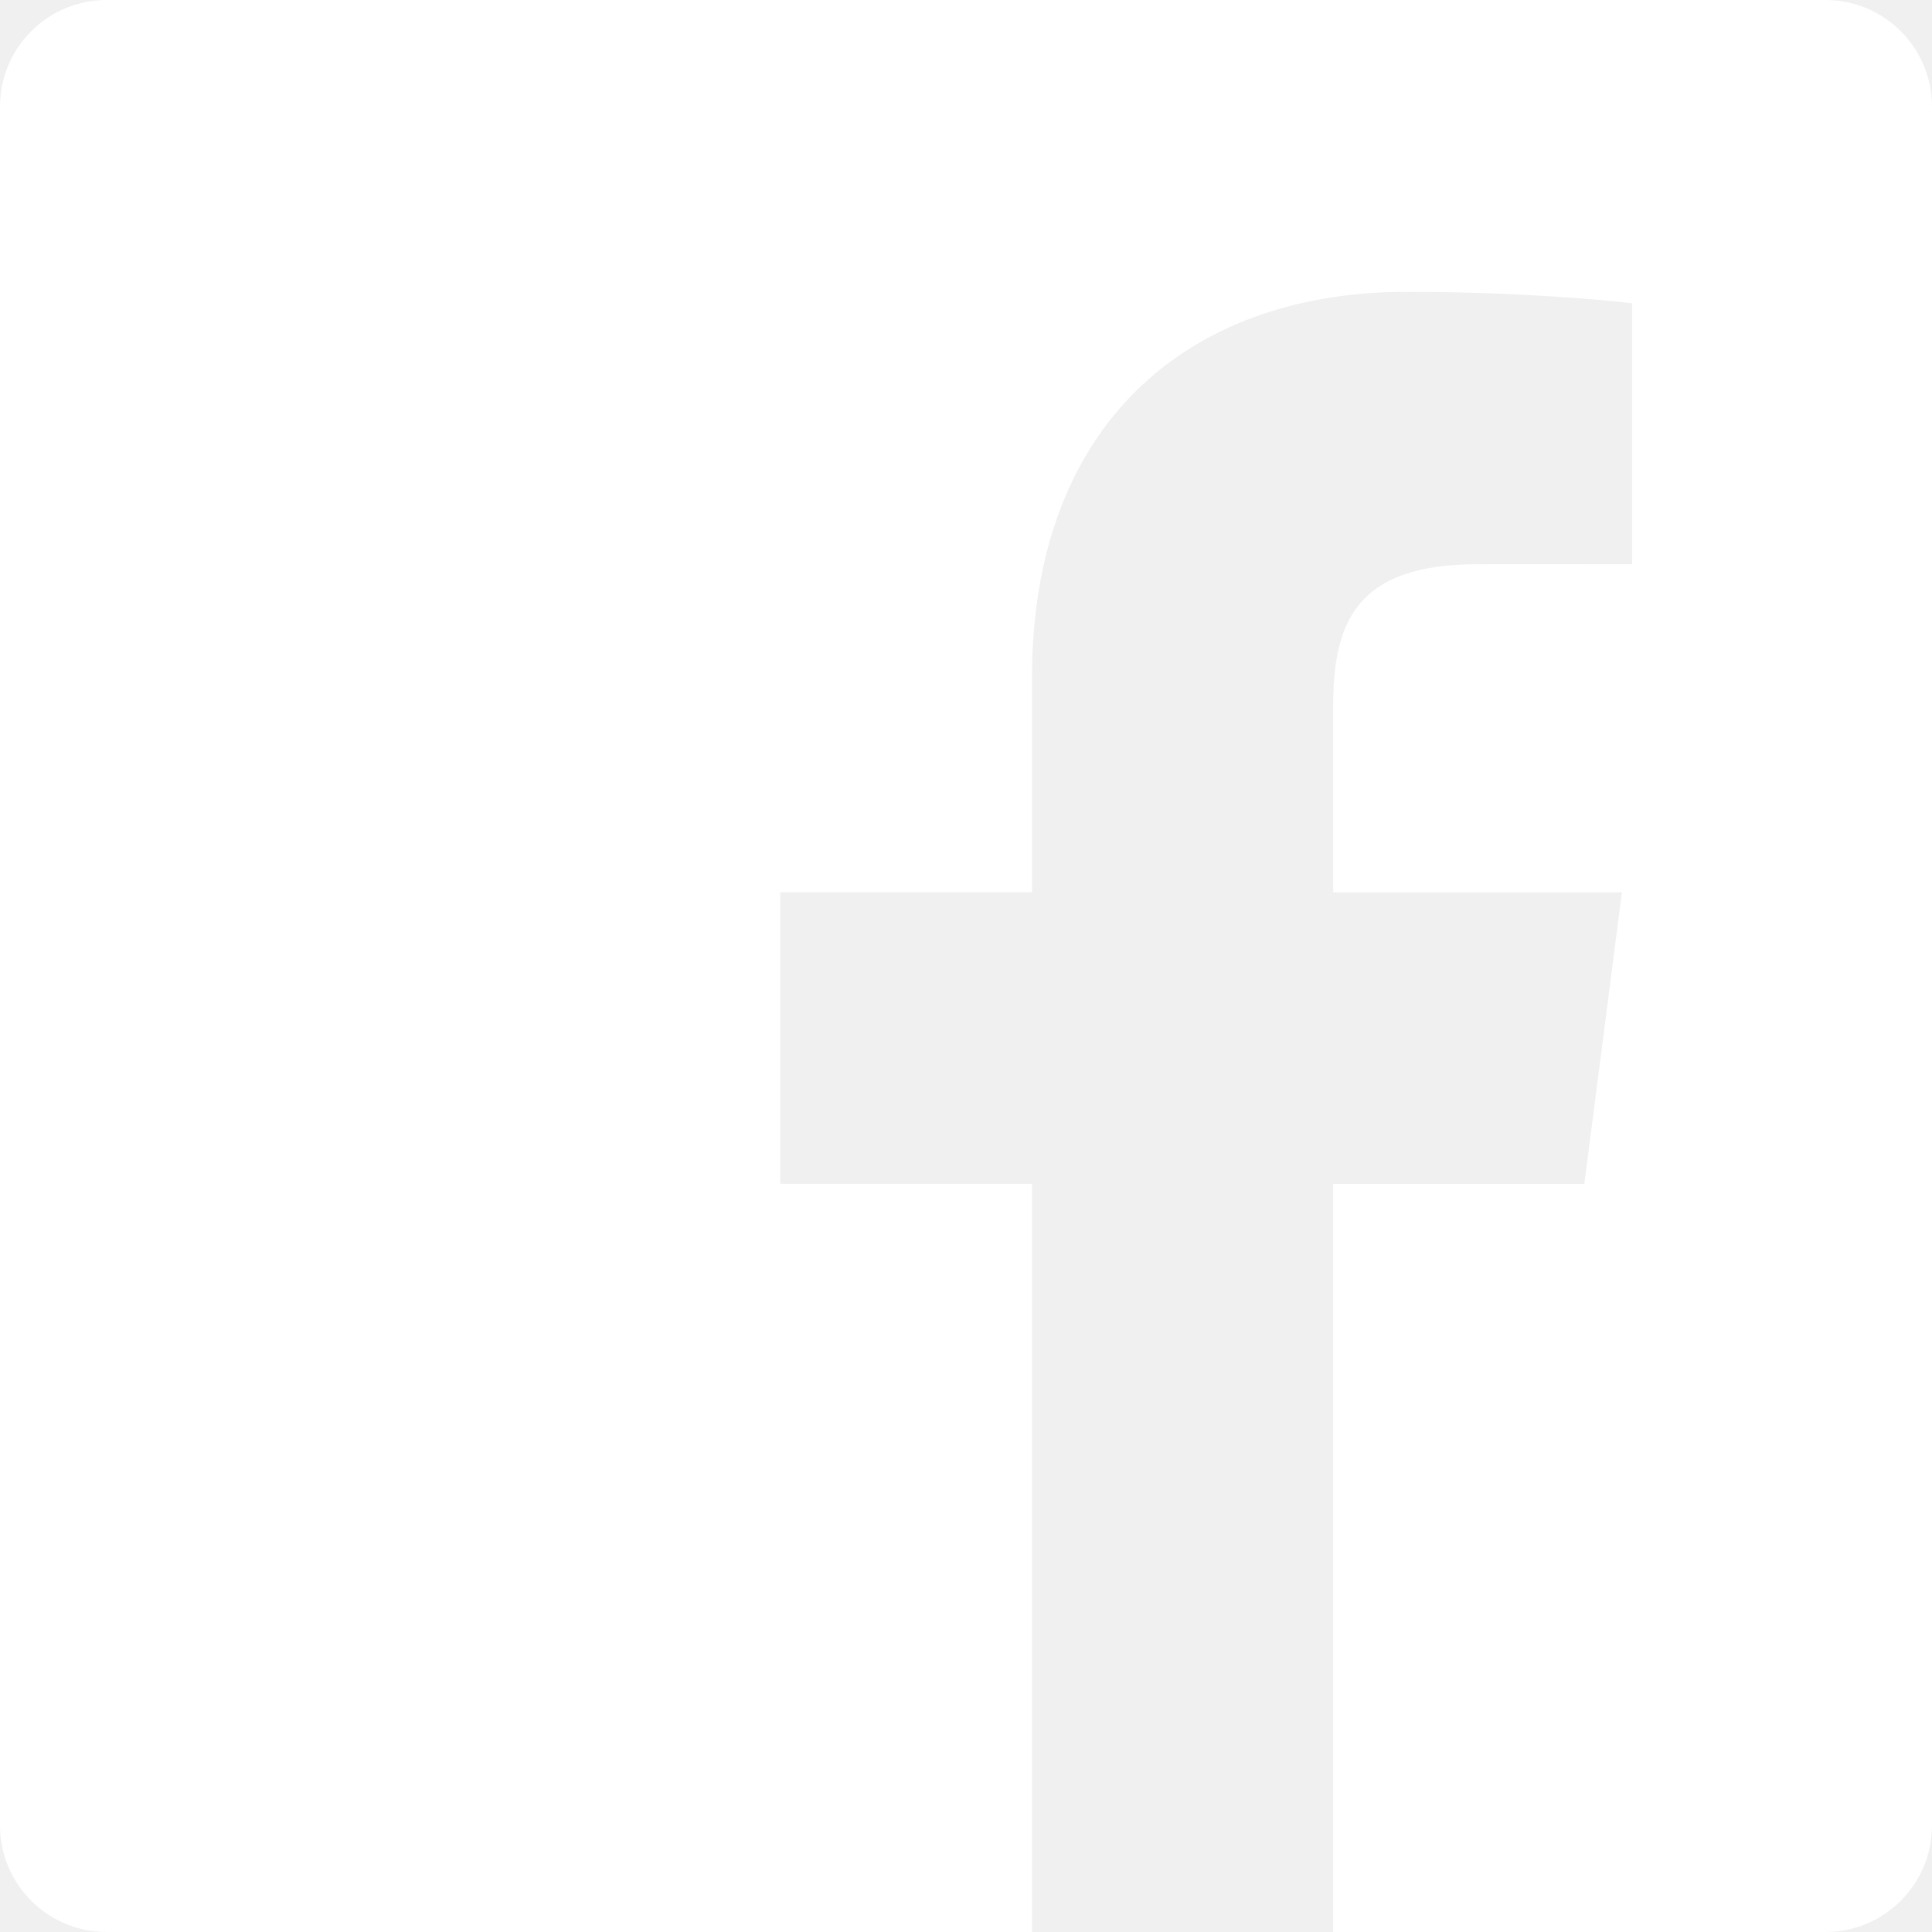
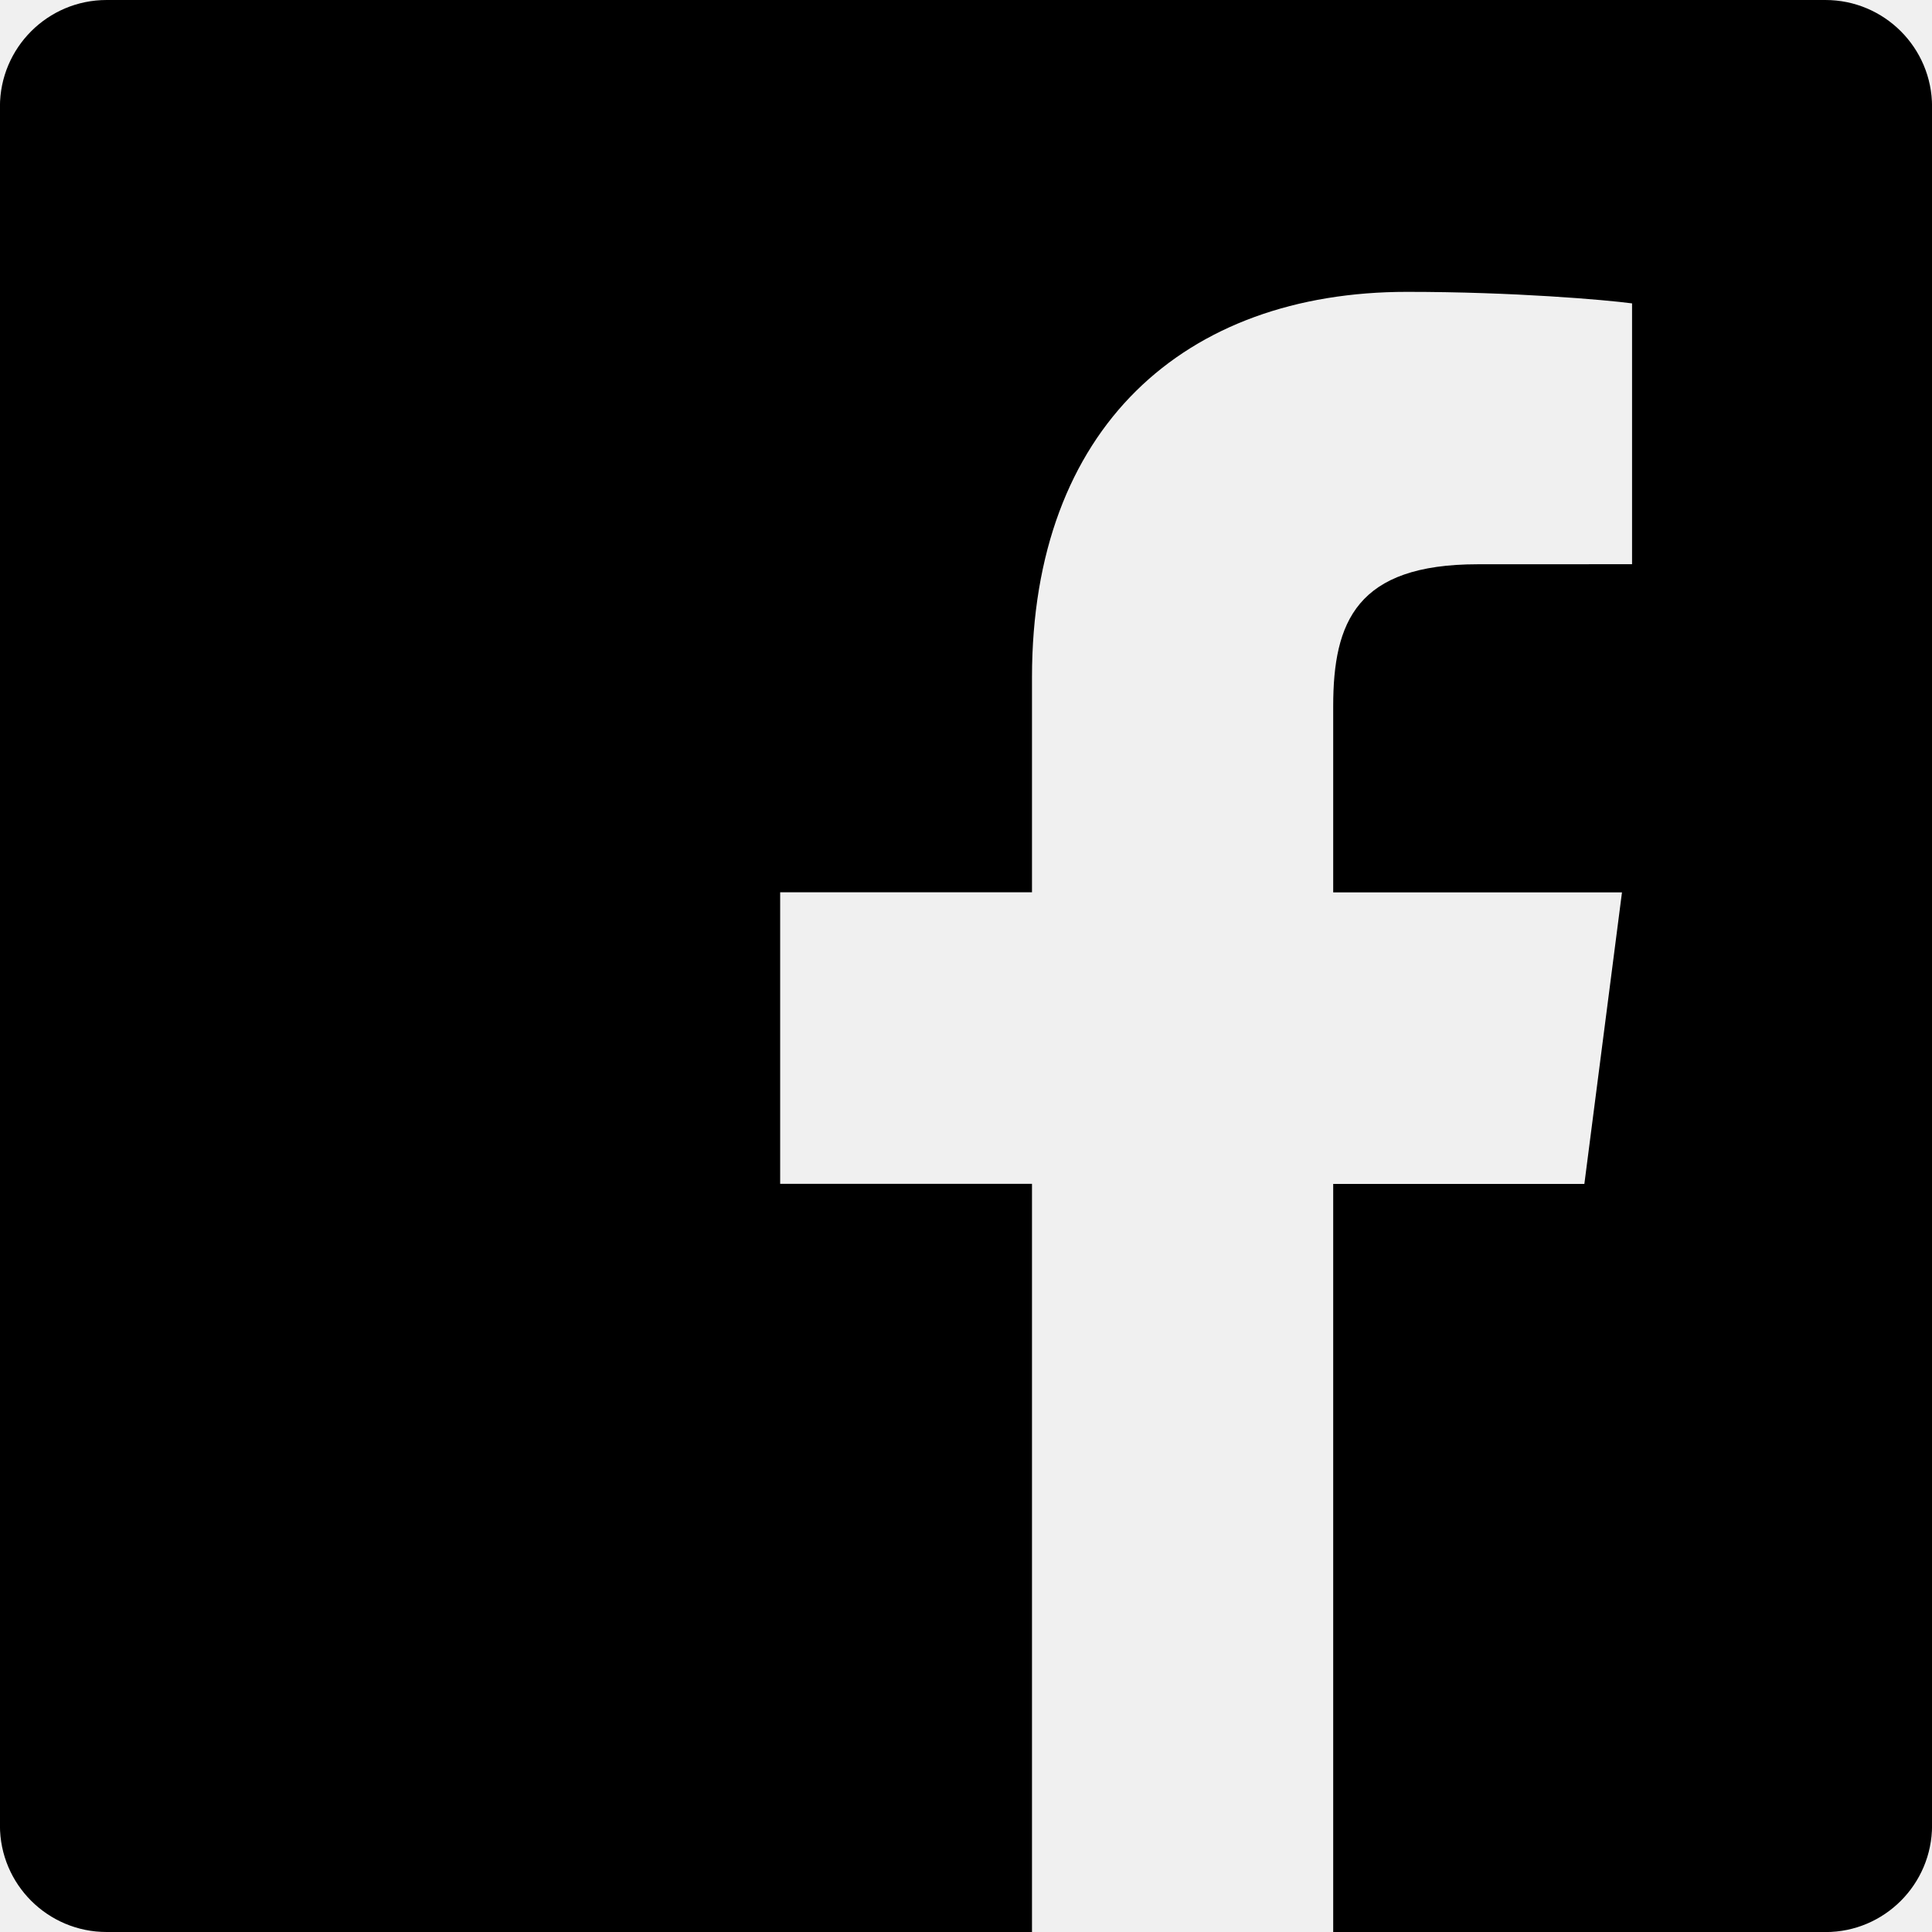
- <svg xmlns="http://www.w3.org/2000/svg" width="24" height="24">
-   <path fill="#FFF" d="M22.675 0H1.325C.593 0 0 .593 0 1.325v21.351C0 23.407.593 24 1.325 24H12.82v-9.294H9.692v-3.622h3.128V8.413c0-3.1 1.893-4.788 4.659-4.788 1.325 0 2.463.099 2.795.143v3.24l-1.918.001c-1.504 0-1.795.715-1.795 1.763v2.313h3.587l-.467 3.622h-3.12V24h6.116c.73 0 1.323-.593 1.323-1.325V1.325C24 .593 23.407 0 22.675 0z" />
+ <svg xmlns="http://www.w3.org/2000/svg" version="1.1" width="32" height="32" viewBox="0 0 32 32">
+   <path d="M30.233 0h-28.467c-0.976 0-1.767 0.791-1.767 1.767v28.468c0 0.975 0.791 1.765 1.767 1.765h15.327v-12.392h-4.171v-4.829h4.171v-3.561c0-4.133 2.524-6.384 6.212-6.384 1.767 0 3.284 0.132 3.727 0.191v4.32l-2.557 0.001c-2.005 0-2.393 0.953-2.393 2.351v3.084h4.783l-0.623 4.829h-4.16v12.391h8.155c0.973 0 1.764-0.791 1.764-1.767v-28.467c0-0.976-0.791-1.767-1.767-1.767z">
+     </path>
</svg>
